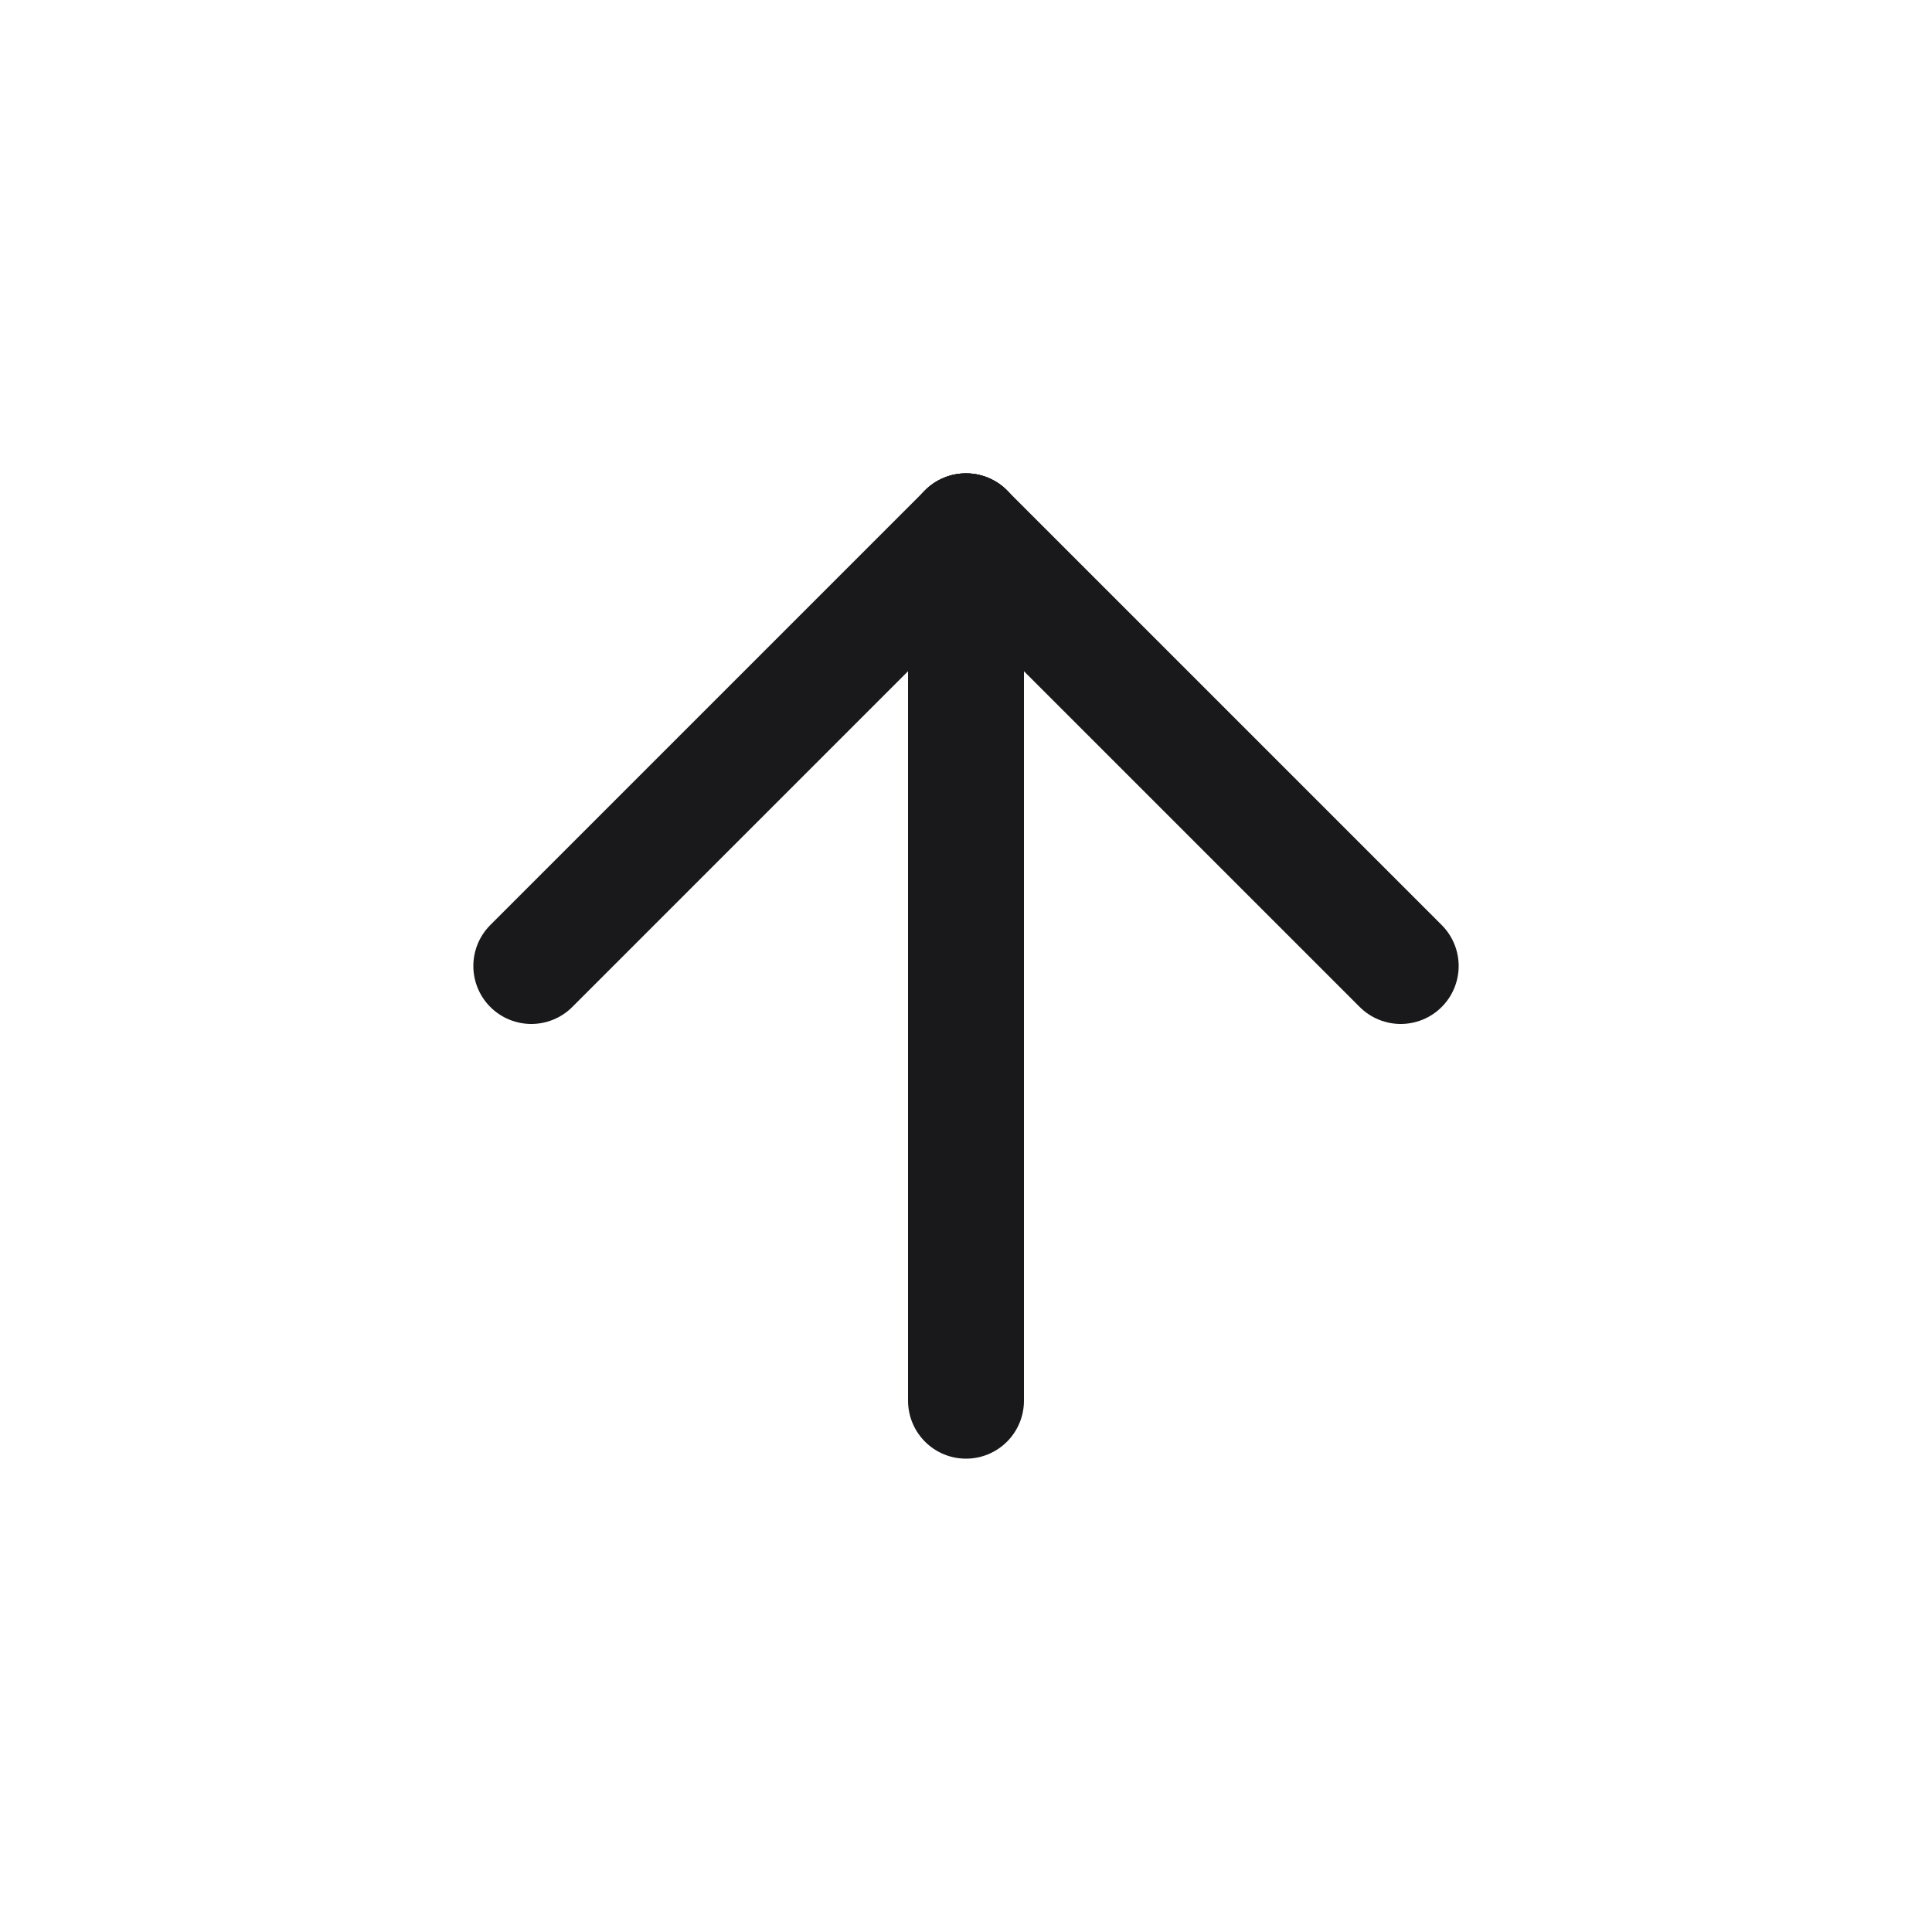
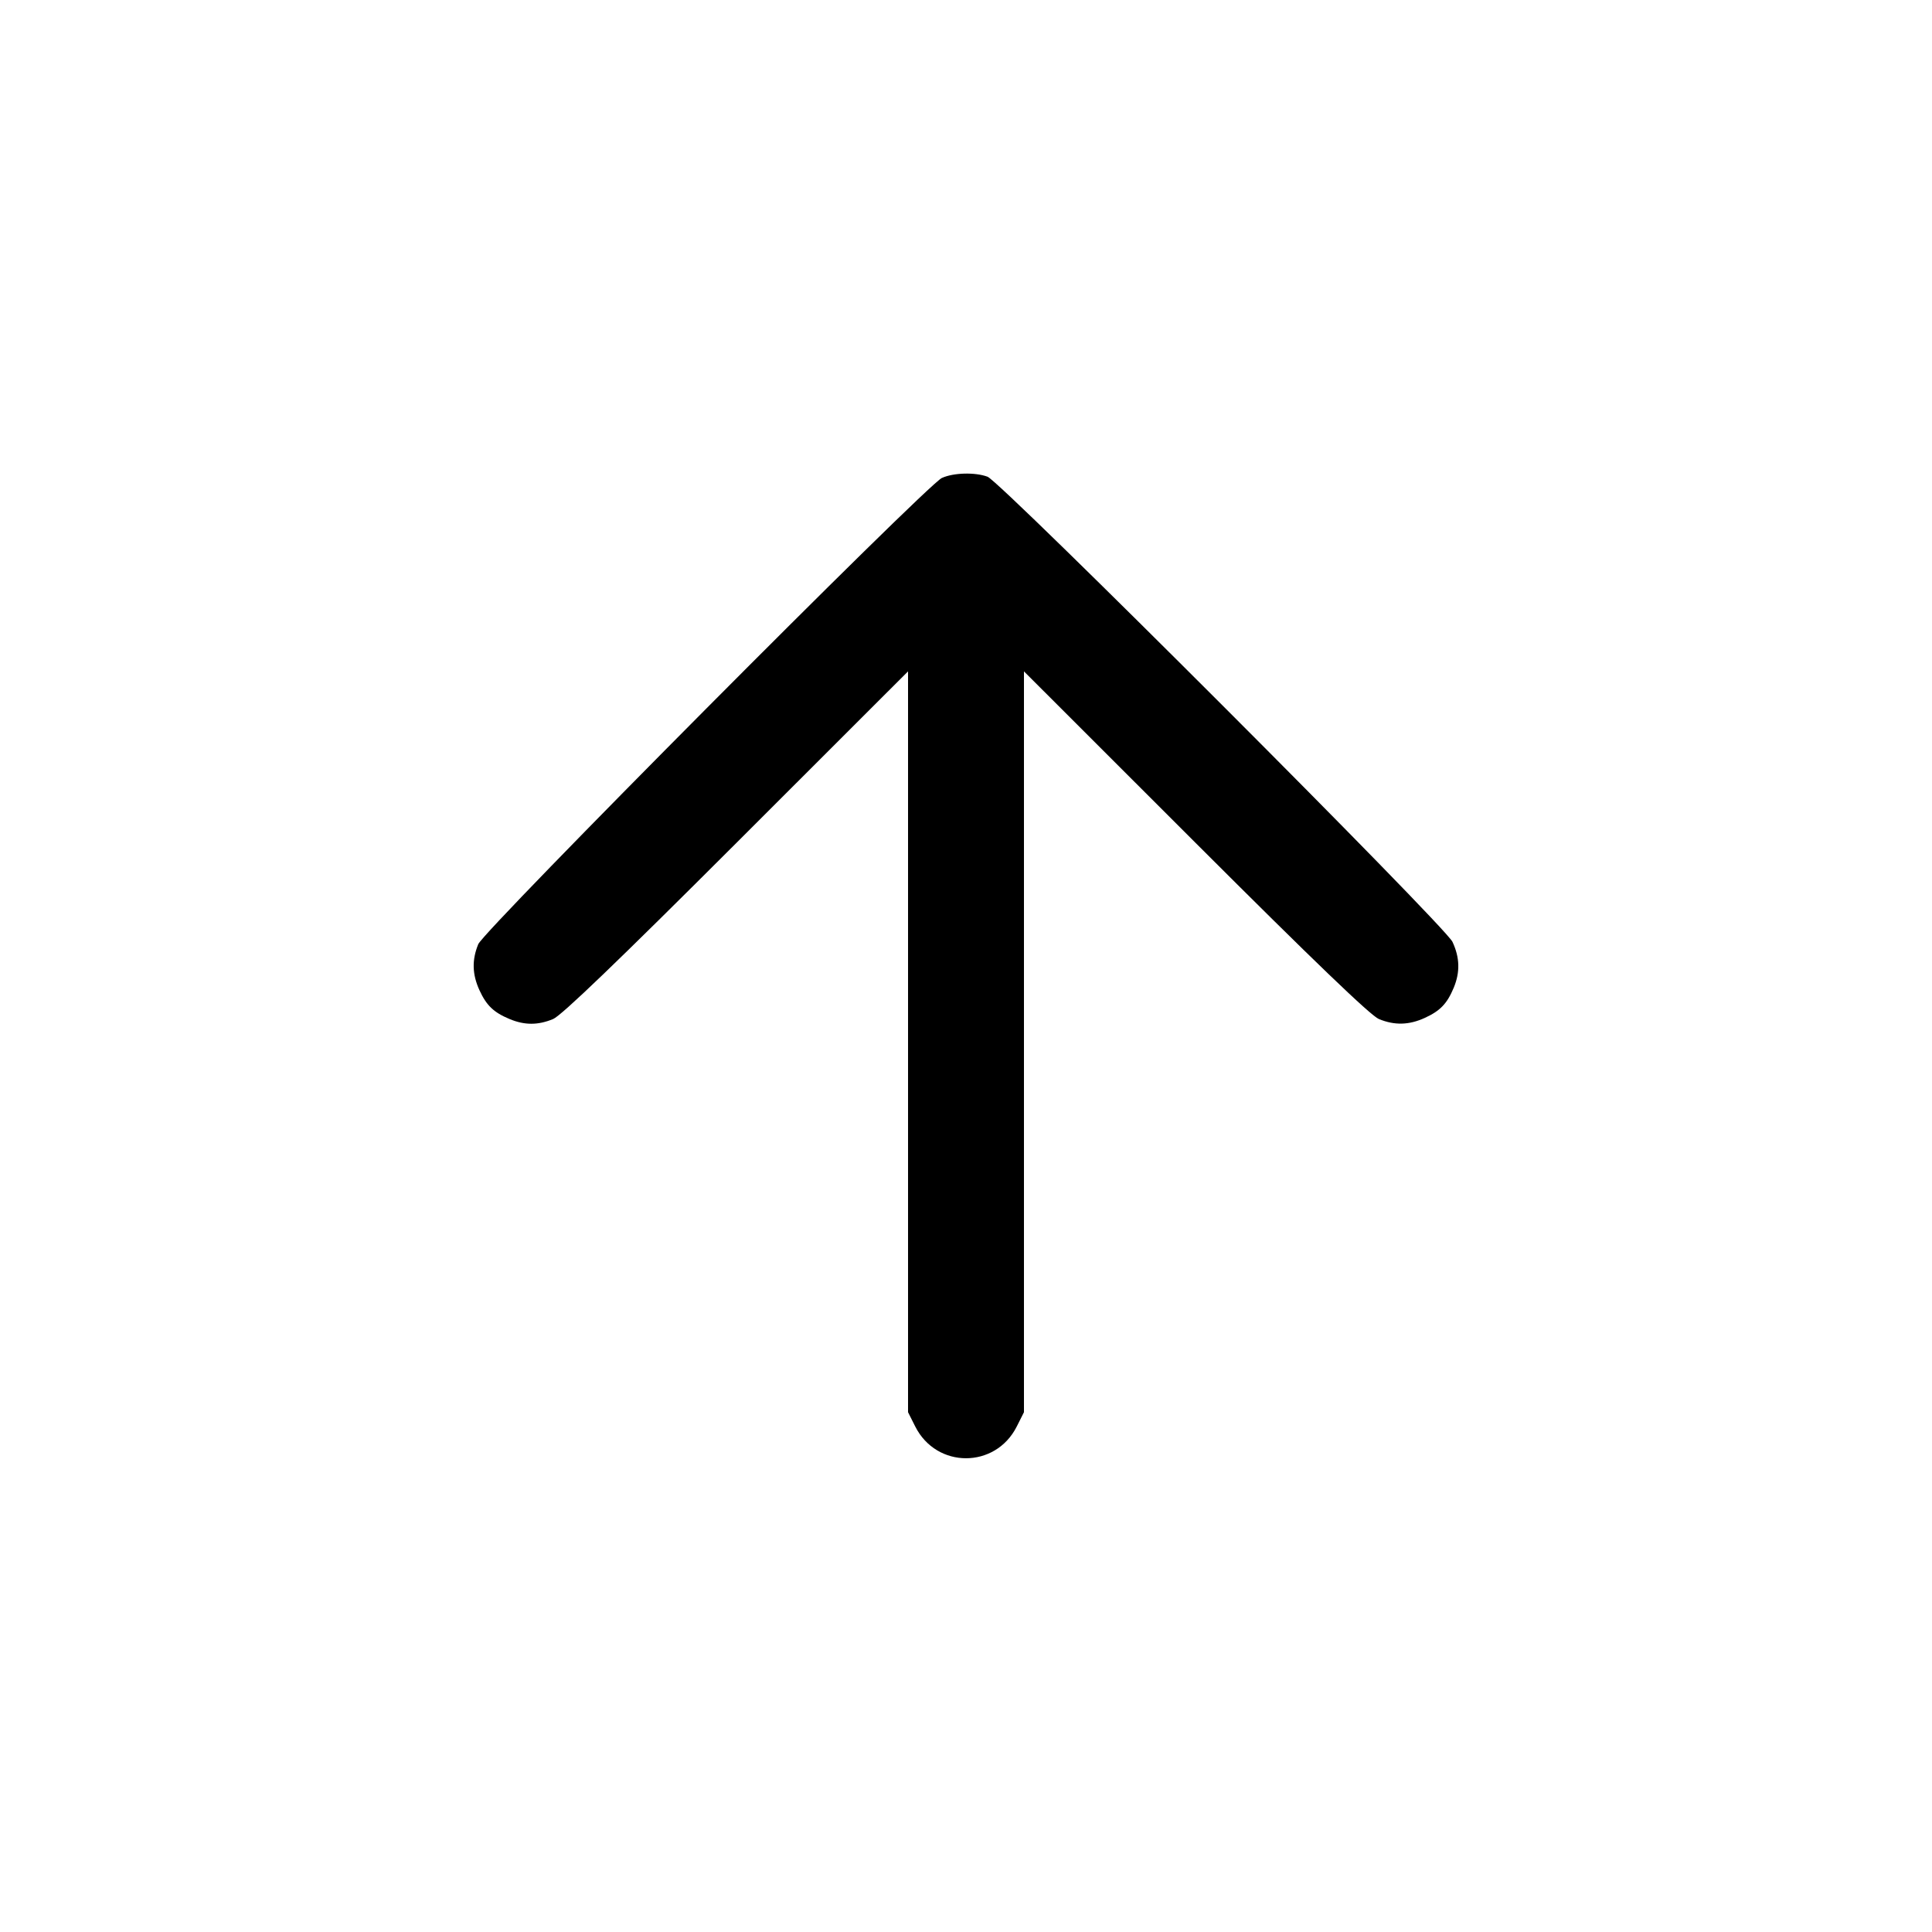
<svg xmlns="http://www.w3.org/2000/svg" width="20" height="20" viewBox="0 0 20 20" fill="none">
-   <path d="M10 14.5L10 5.5" stroke="#19191C" stroke-width="1.2" stroke-linecap="round" />
-   <path d="M5.5 10L10 5.5" stroke="#19191C" stroke-width="1.2" stroke-linecap="round" />
-   <path d="M14.5 10L10 5.5" stroke="#19191C" stroke-width="1.2" stroke-linecap="round" />
+   <path d="M9.750 4.948 C 9.592 5.020,5.013 9.625,4.951 9.774 C 4.884 9.937,4.888 10.086,4.963 10.250 C 5.036 10.409,5.110 10.480,5.275 10.549 C 5.431 10.614,5.569 10.614,5.726 10.549 C 5.812 10.513,6.397 9.951,7.625 8.724 L 9.400 6.950 9.400 10.785 L 9.400 14.619 9.475 14.768 C 9.696 15.205,10.304 15.205,10.525 14.768 L 10.600 14.619 10.600 10.785 L 10.600 6.950 12.375 8.724 C 13.603 9.951,14.188 10.513,14.274 10.549 C 14.437 10.616,14.586 10.612,14.750 10.537 C 14.909 10.464,14.980 10.390,15.049 10.225 C 15.116 10.063,15.112 9.913,15.036 9.750 C 14.958 9.584,10.363 4.987,10.223 4.935 C 10.094 4.887,9.870 4.893,9.750 4.948 " stroke="none" fill-rule="evenodd" fill="black" />
</svg>
